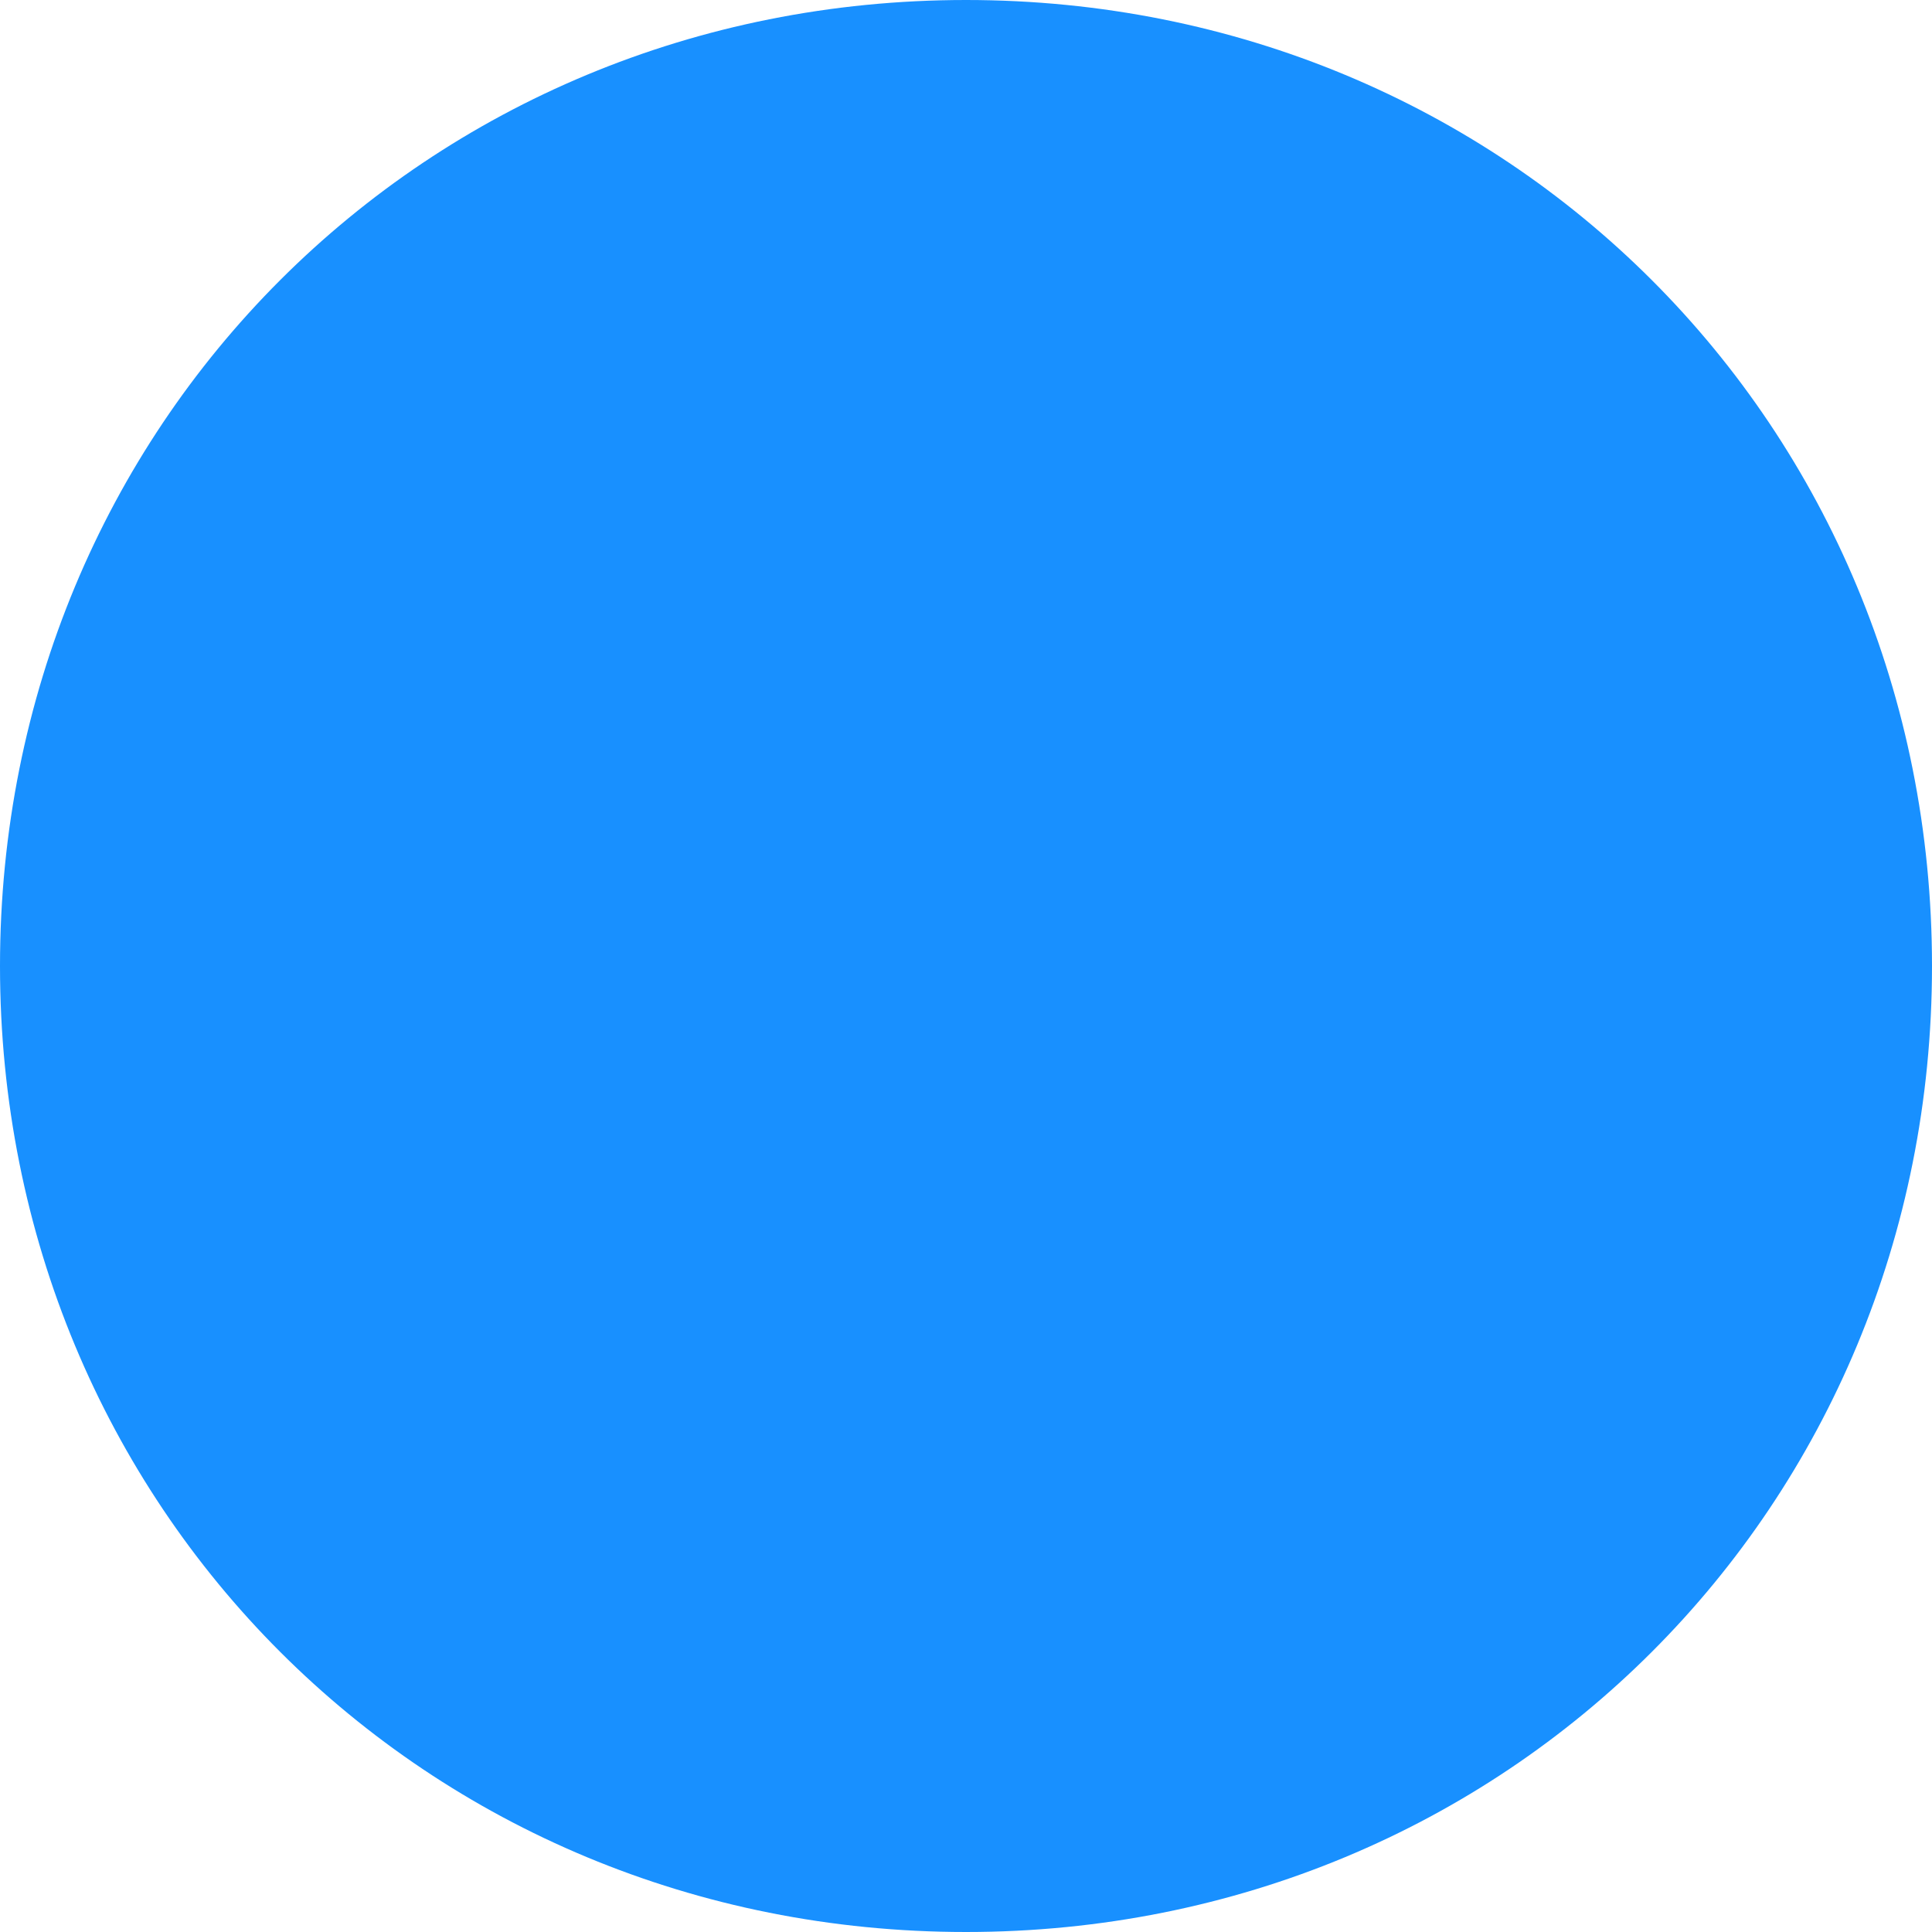
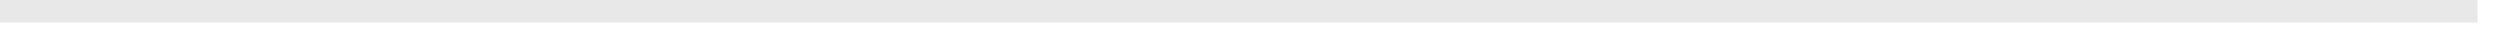
- <svg xmlns="http://www.w3.org/2000/svg" version="1.1" width="32px" height="32px">
-   <g transform="matrix(1 0 0 1 -615 -199 )">
-     <path d="M 631 199  C 639.96 199  647 206.04  647 215  C 647 223.96  639.96 231  631 231  C 622.04 231  615 223.96  615 215  C 615 206.04  622.04 199  631 199  Z " fill-rule="nonzero" fill="#1890ff" stroke="none" />
+ <svg xmlns="http://www.w3.org/2000/svg" version="1.1" width="111px" height="2px">
+   <g transform="matrix(1 0 0 1 -1052 -213 )">
+     <path d="M 1052 213.5  L 1162 213.5  " stroke-width="1" stroke="#e8e8e8" fill="none" />
  </g>
</svg>
